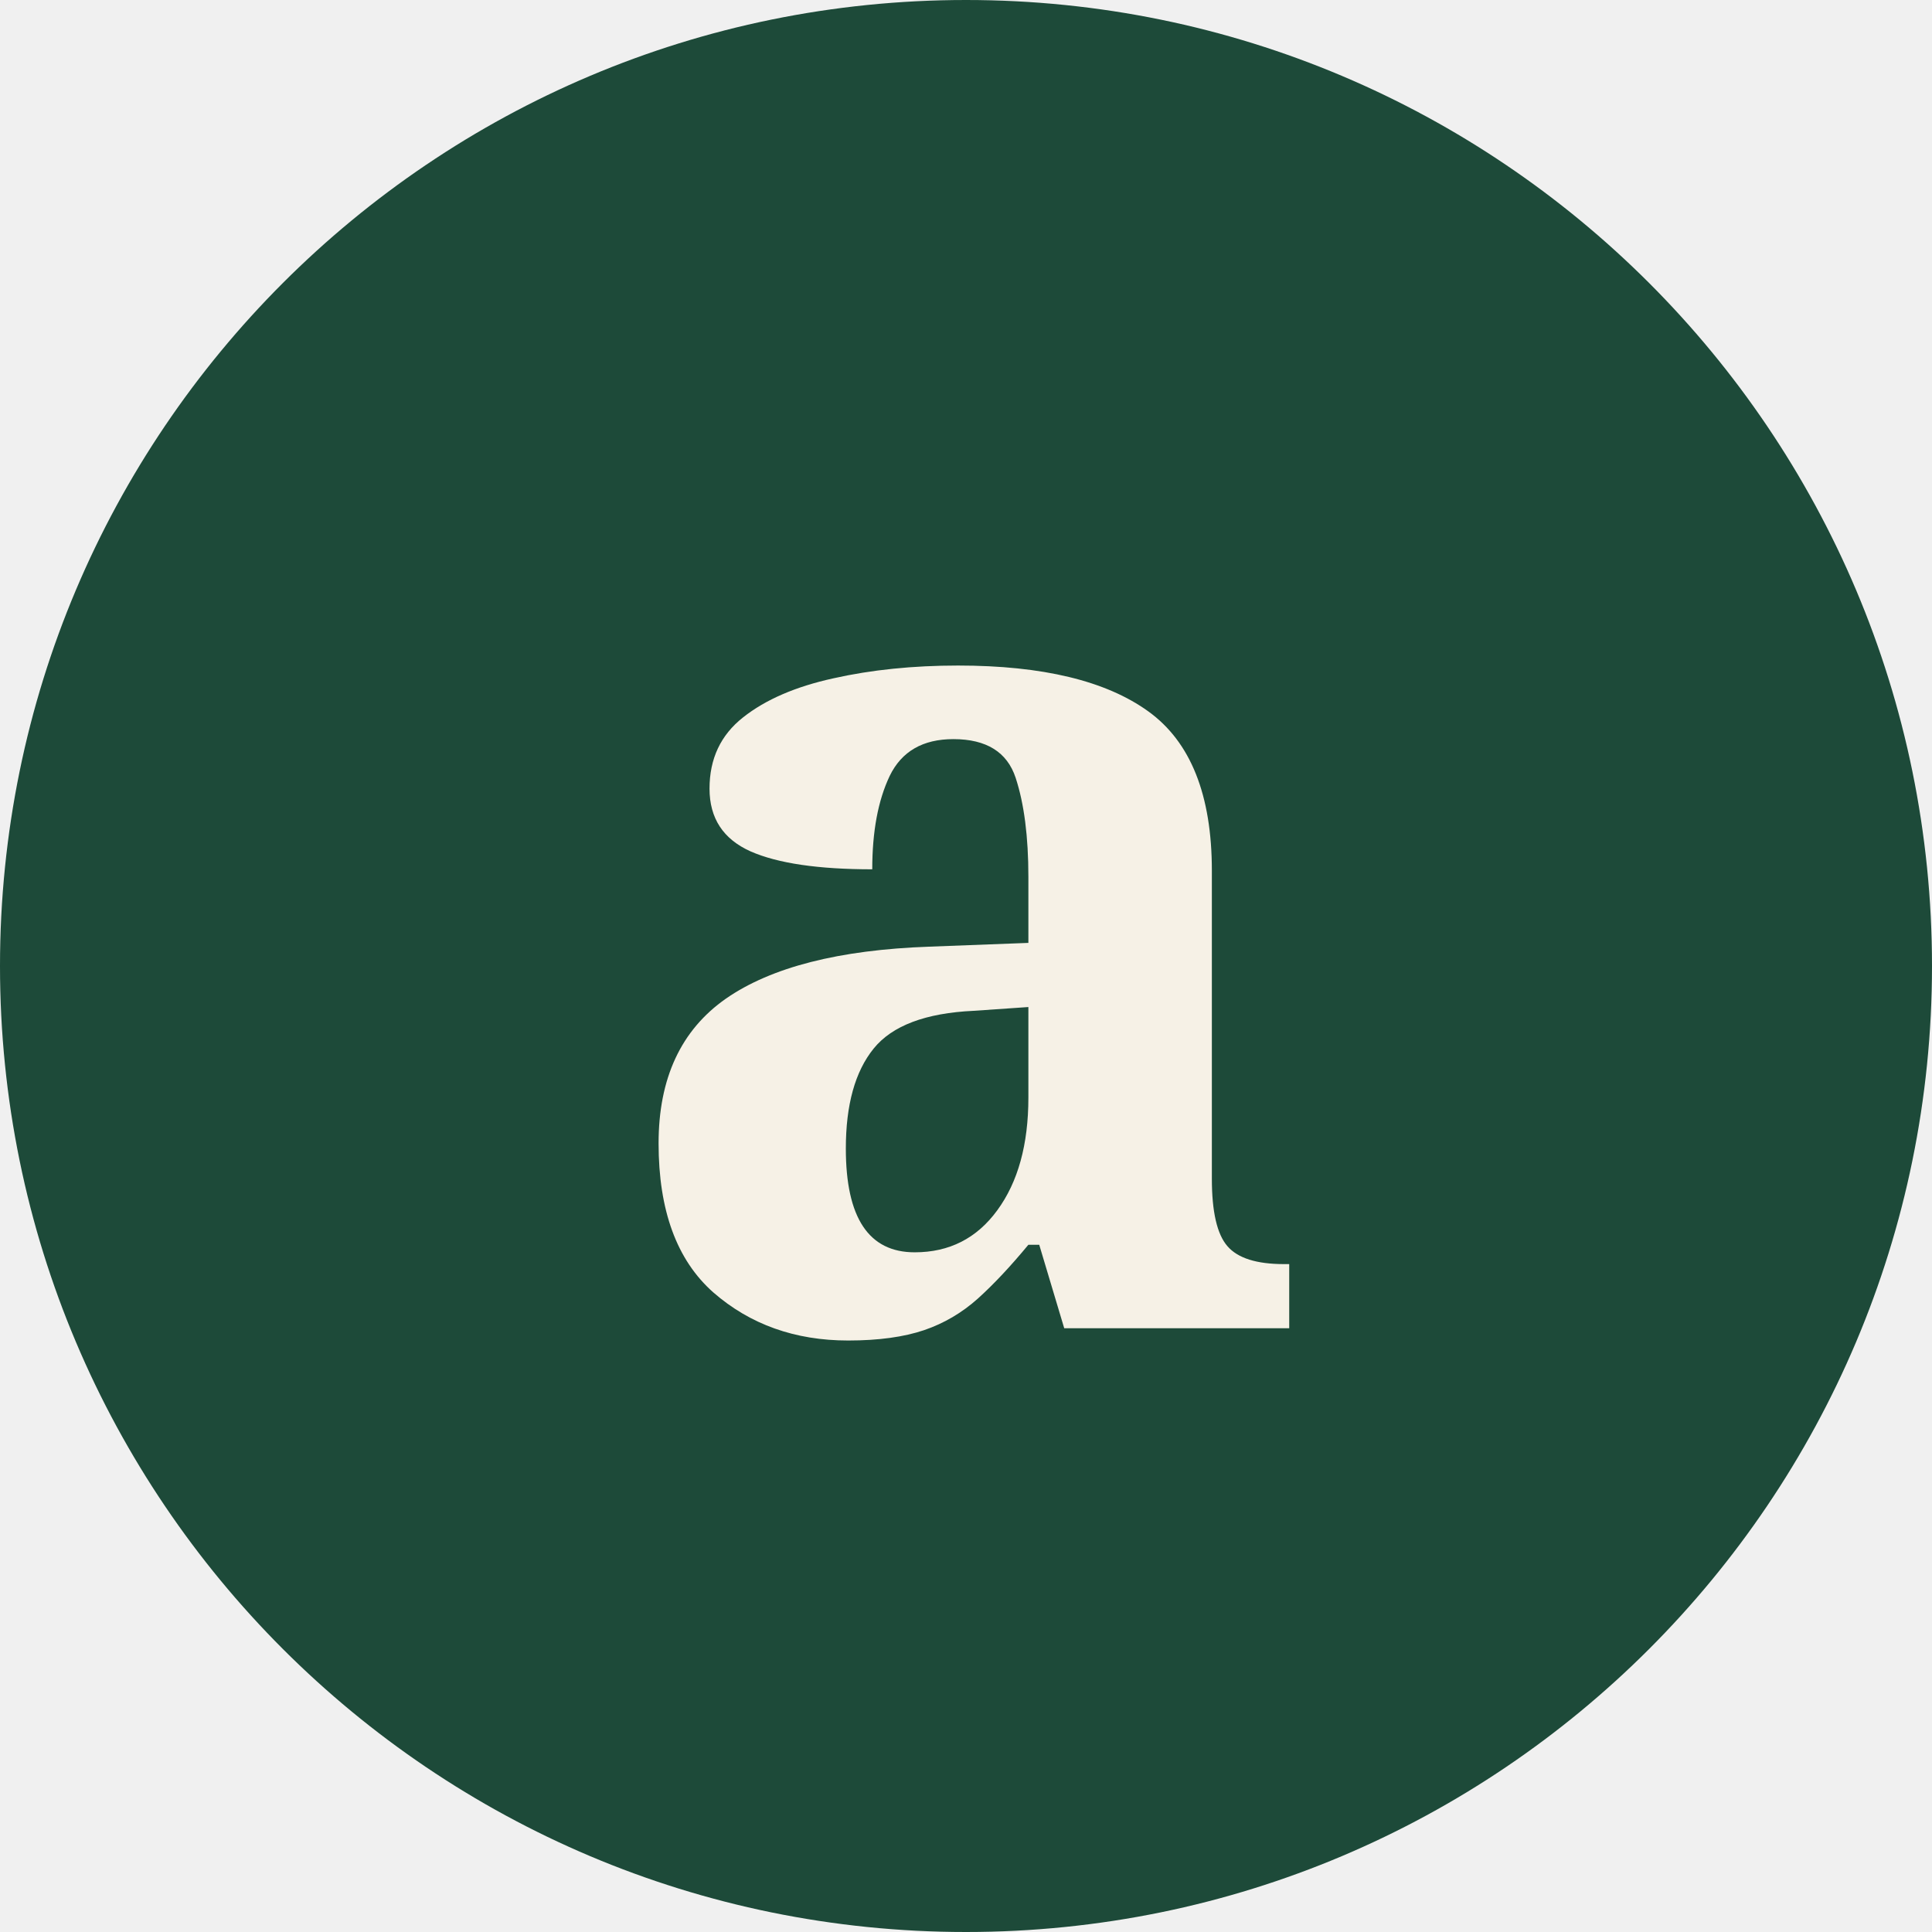
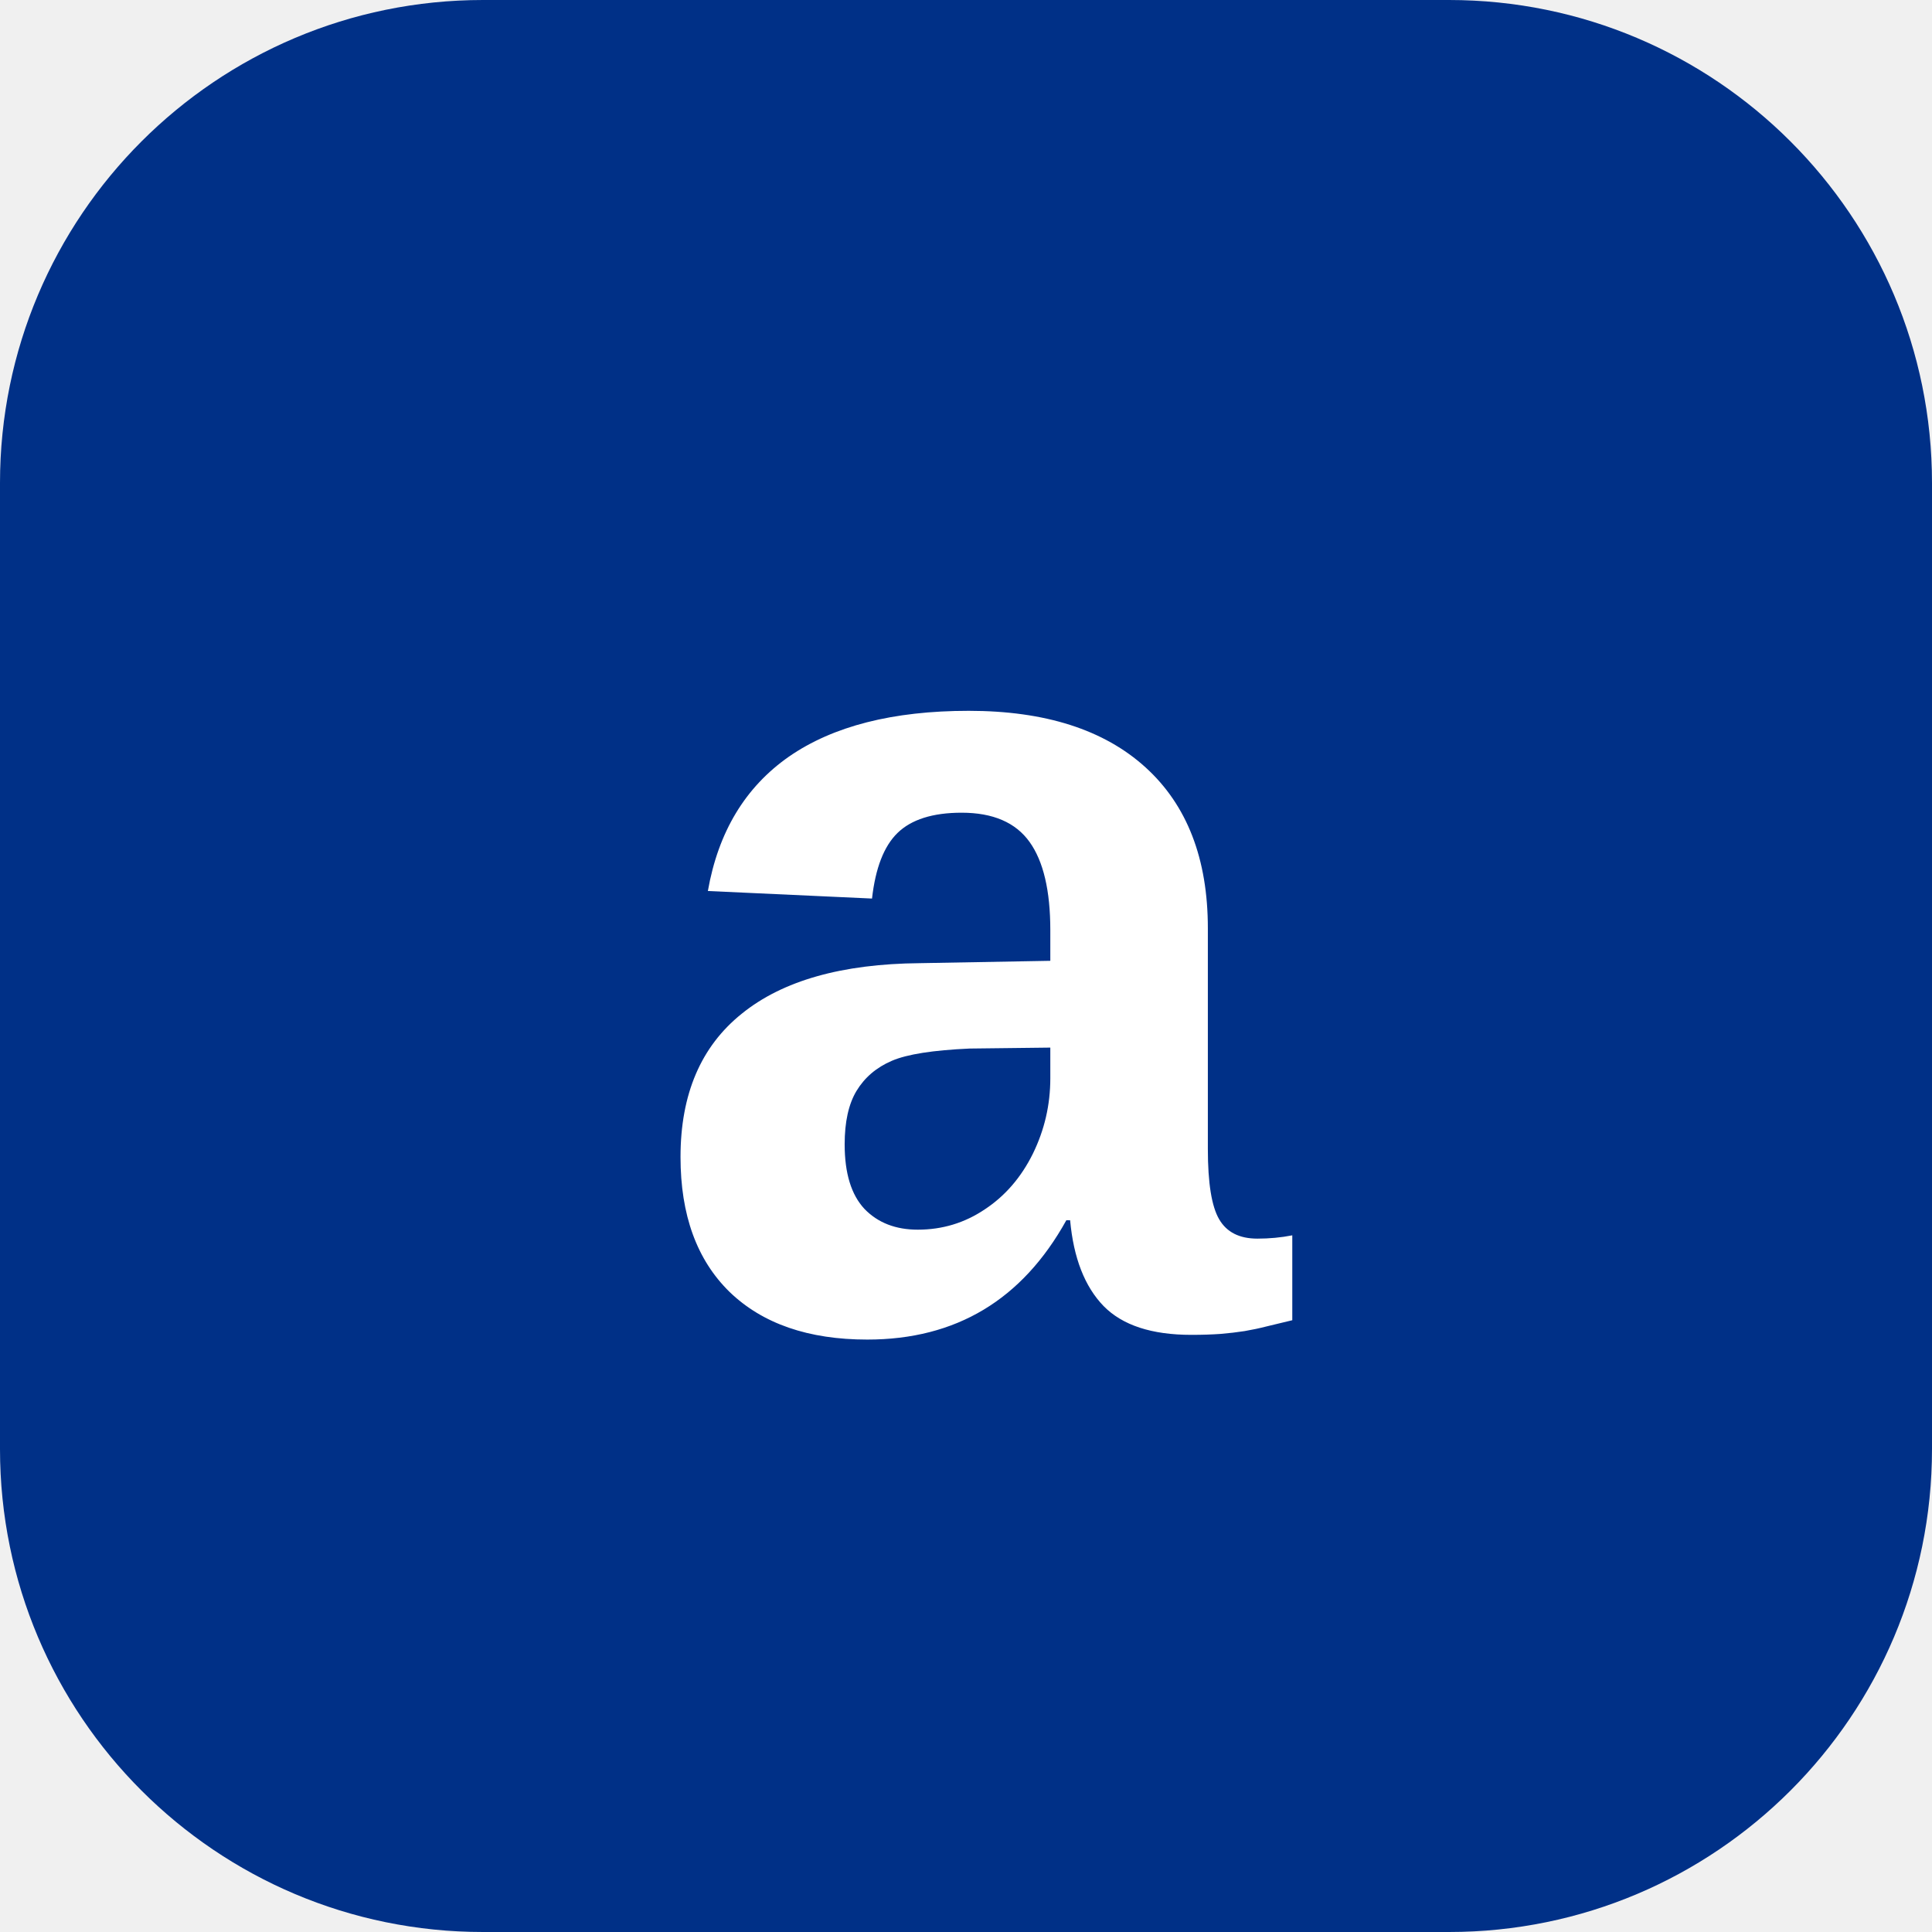
<svg xmlns="http://www.w3.org/2000/svg" viewBox="0 0 64 64">
-   <circle cx="32" cy="32" r="32" fill="#1d4a39" />
-   <text x="32" y="44" text-anchor="middle" font-family="Georgia, serif" font-weight="700" font-size="40" fill="#f6f1e6">a</text>
+   <rect width="64" height="64" rx="16" fill="#003087" />
+   <text x="32" y="44" text-anchor="middle" font-family="Poppins, Arial, sans-serif" font-weight="700" font-size="38" fill="#fff">a</text>
</svg>
